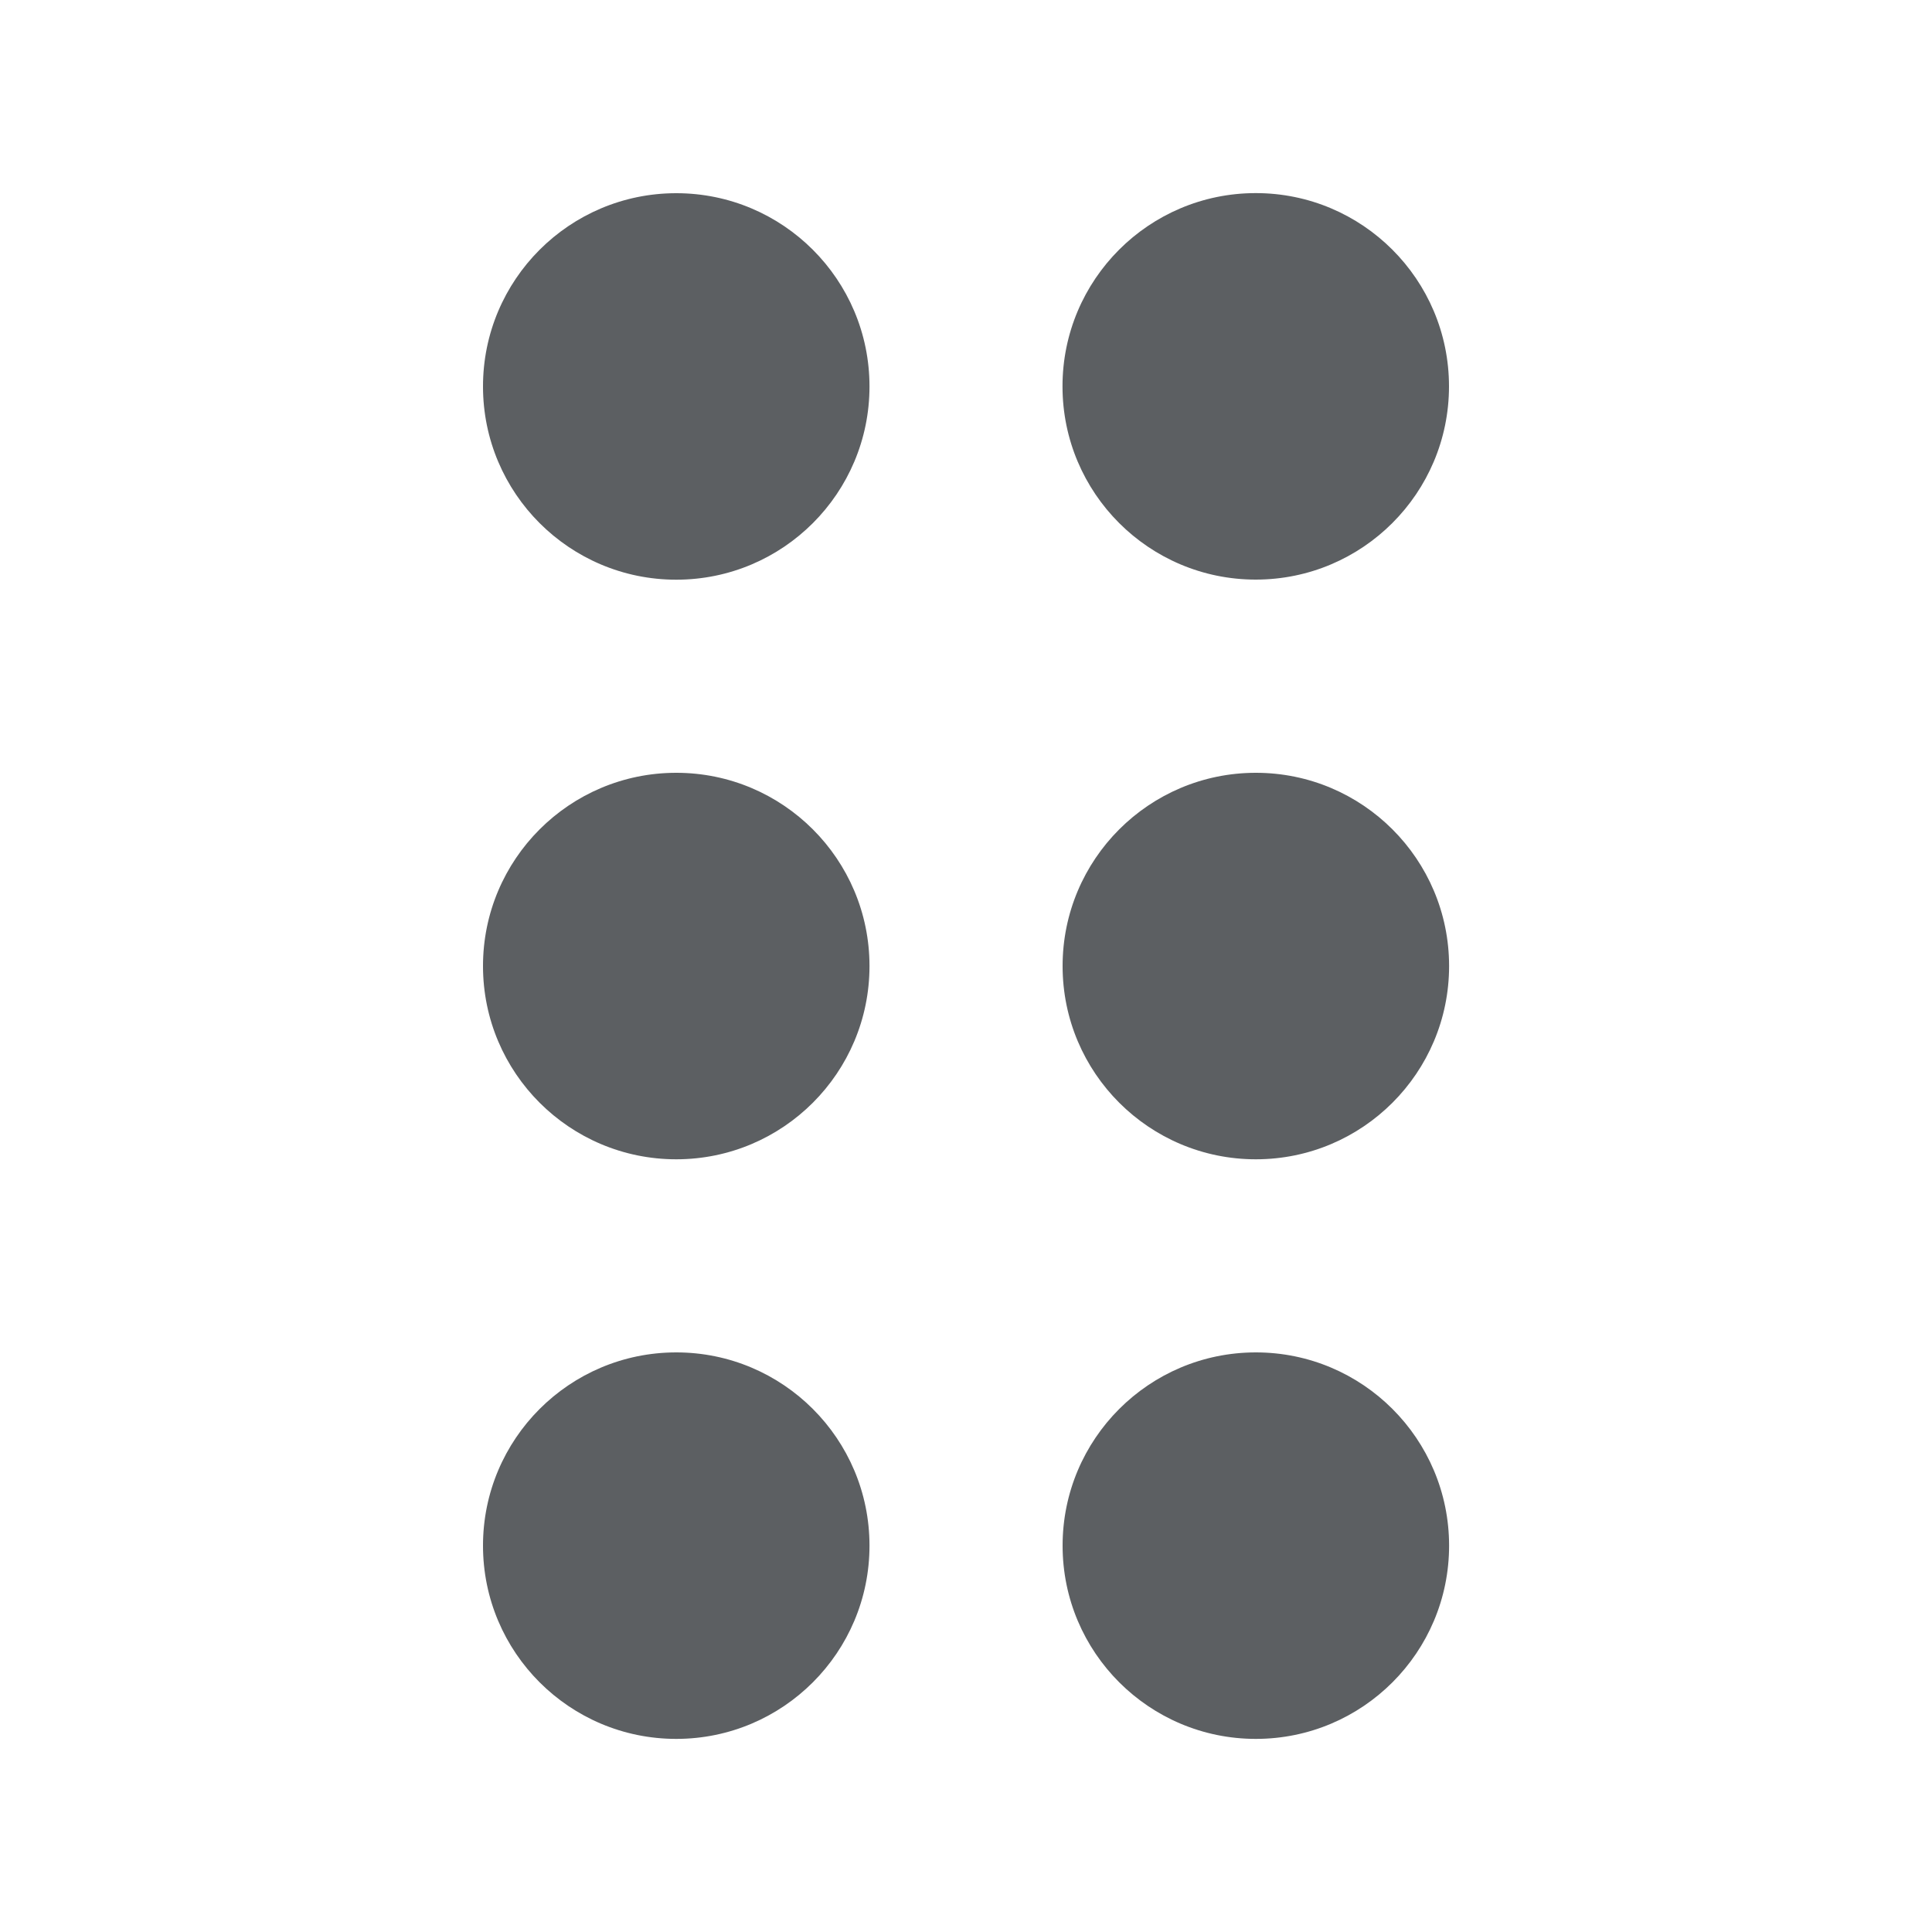
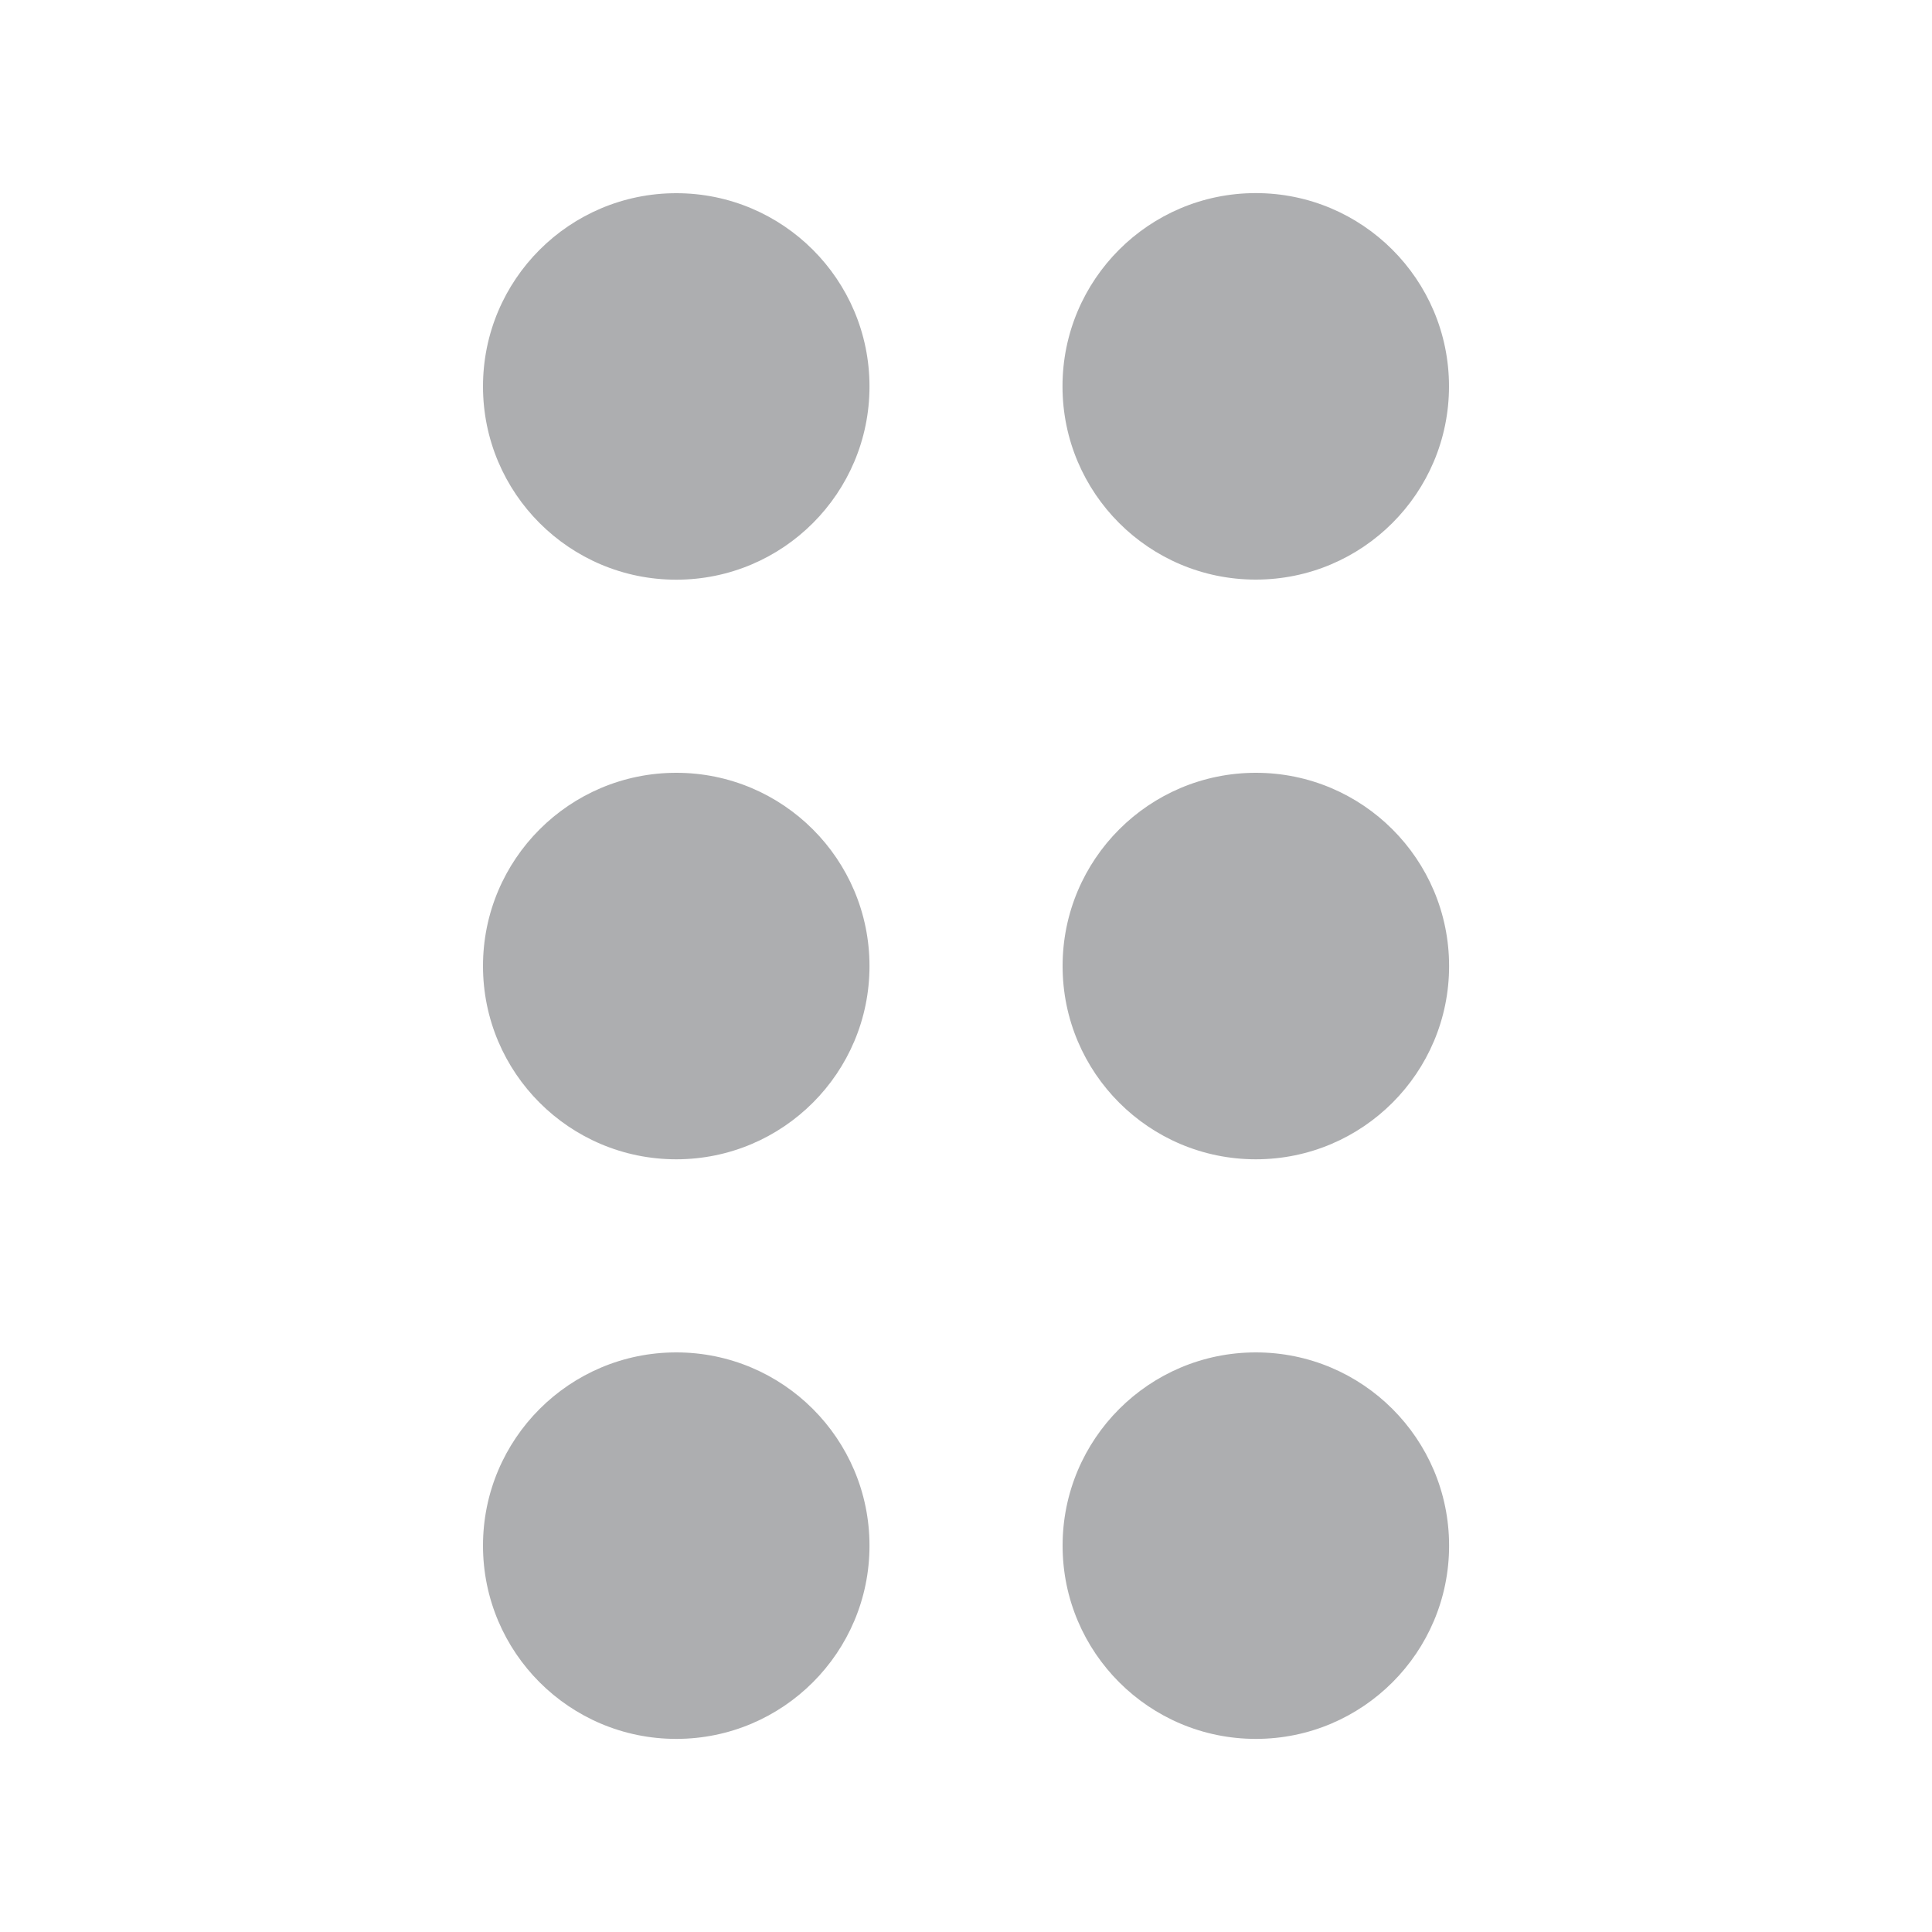
<svg xmlns="http://www.w3.org/2000/svg" width="10" height="10" viewBox="0 0 20 20">
-   <path d="M7 2a2 2 0 10.001 4.001A2 2 0 007 2zm0 6a2 2 0 10.001 4.001A2 2 0 007 8zm0 6a2 2 0 10.001 4.001A2 2 0 007 14zm6-8a2 2 0 10-.001-4.001A2 2 0 0013 6zm0 2a2 2 0 10.001 4.001A2 2 0 0013 8zm0 6a2 2 0 10.001 4.001A2 2 0 0013 14z" fill="#5C5F62" />
+   <path d="M7 2a2 2 0 10.001 4.001A2 2 0 007 2zm0 6a2 2 0 10.001 4.001A2 2 0 007 8zm0 6a2 2 0 10.001 4.001A2 2 0 007 14zm6-8a2 2 0 10-.001-4.001A2 2 0 0013 6zm0 2a2 2 0 10.001 4.001A2 2 0 0013 8zm0 6a2 2 0 10.001 4.001A2 2 0 0013 14z" fill="#5C5F62" fill-opacity="0.5" />
</svg>
